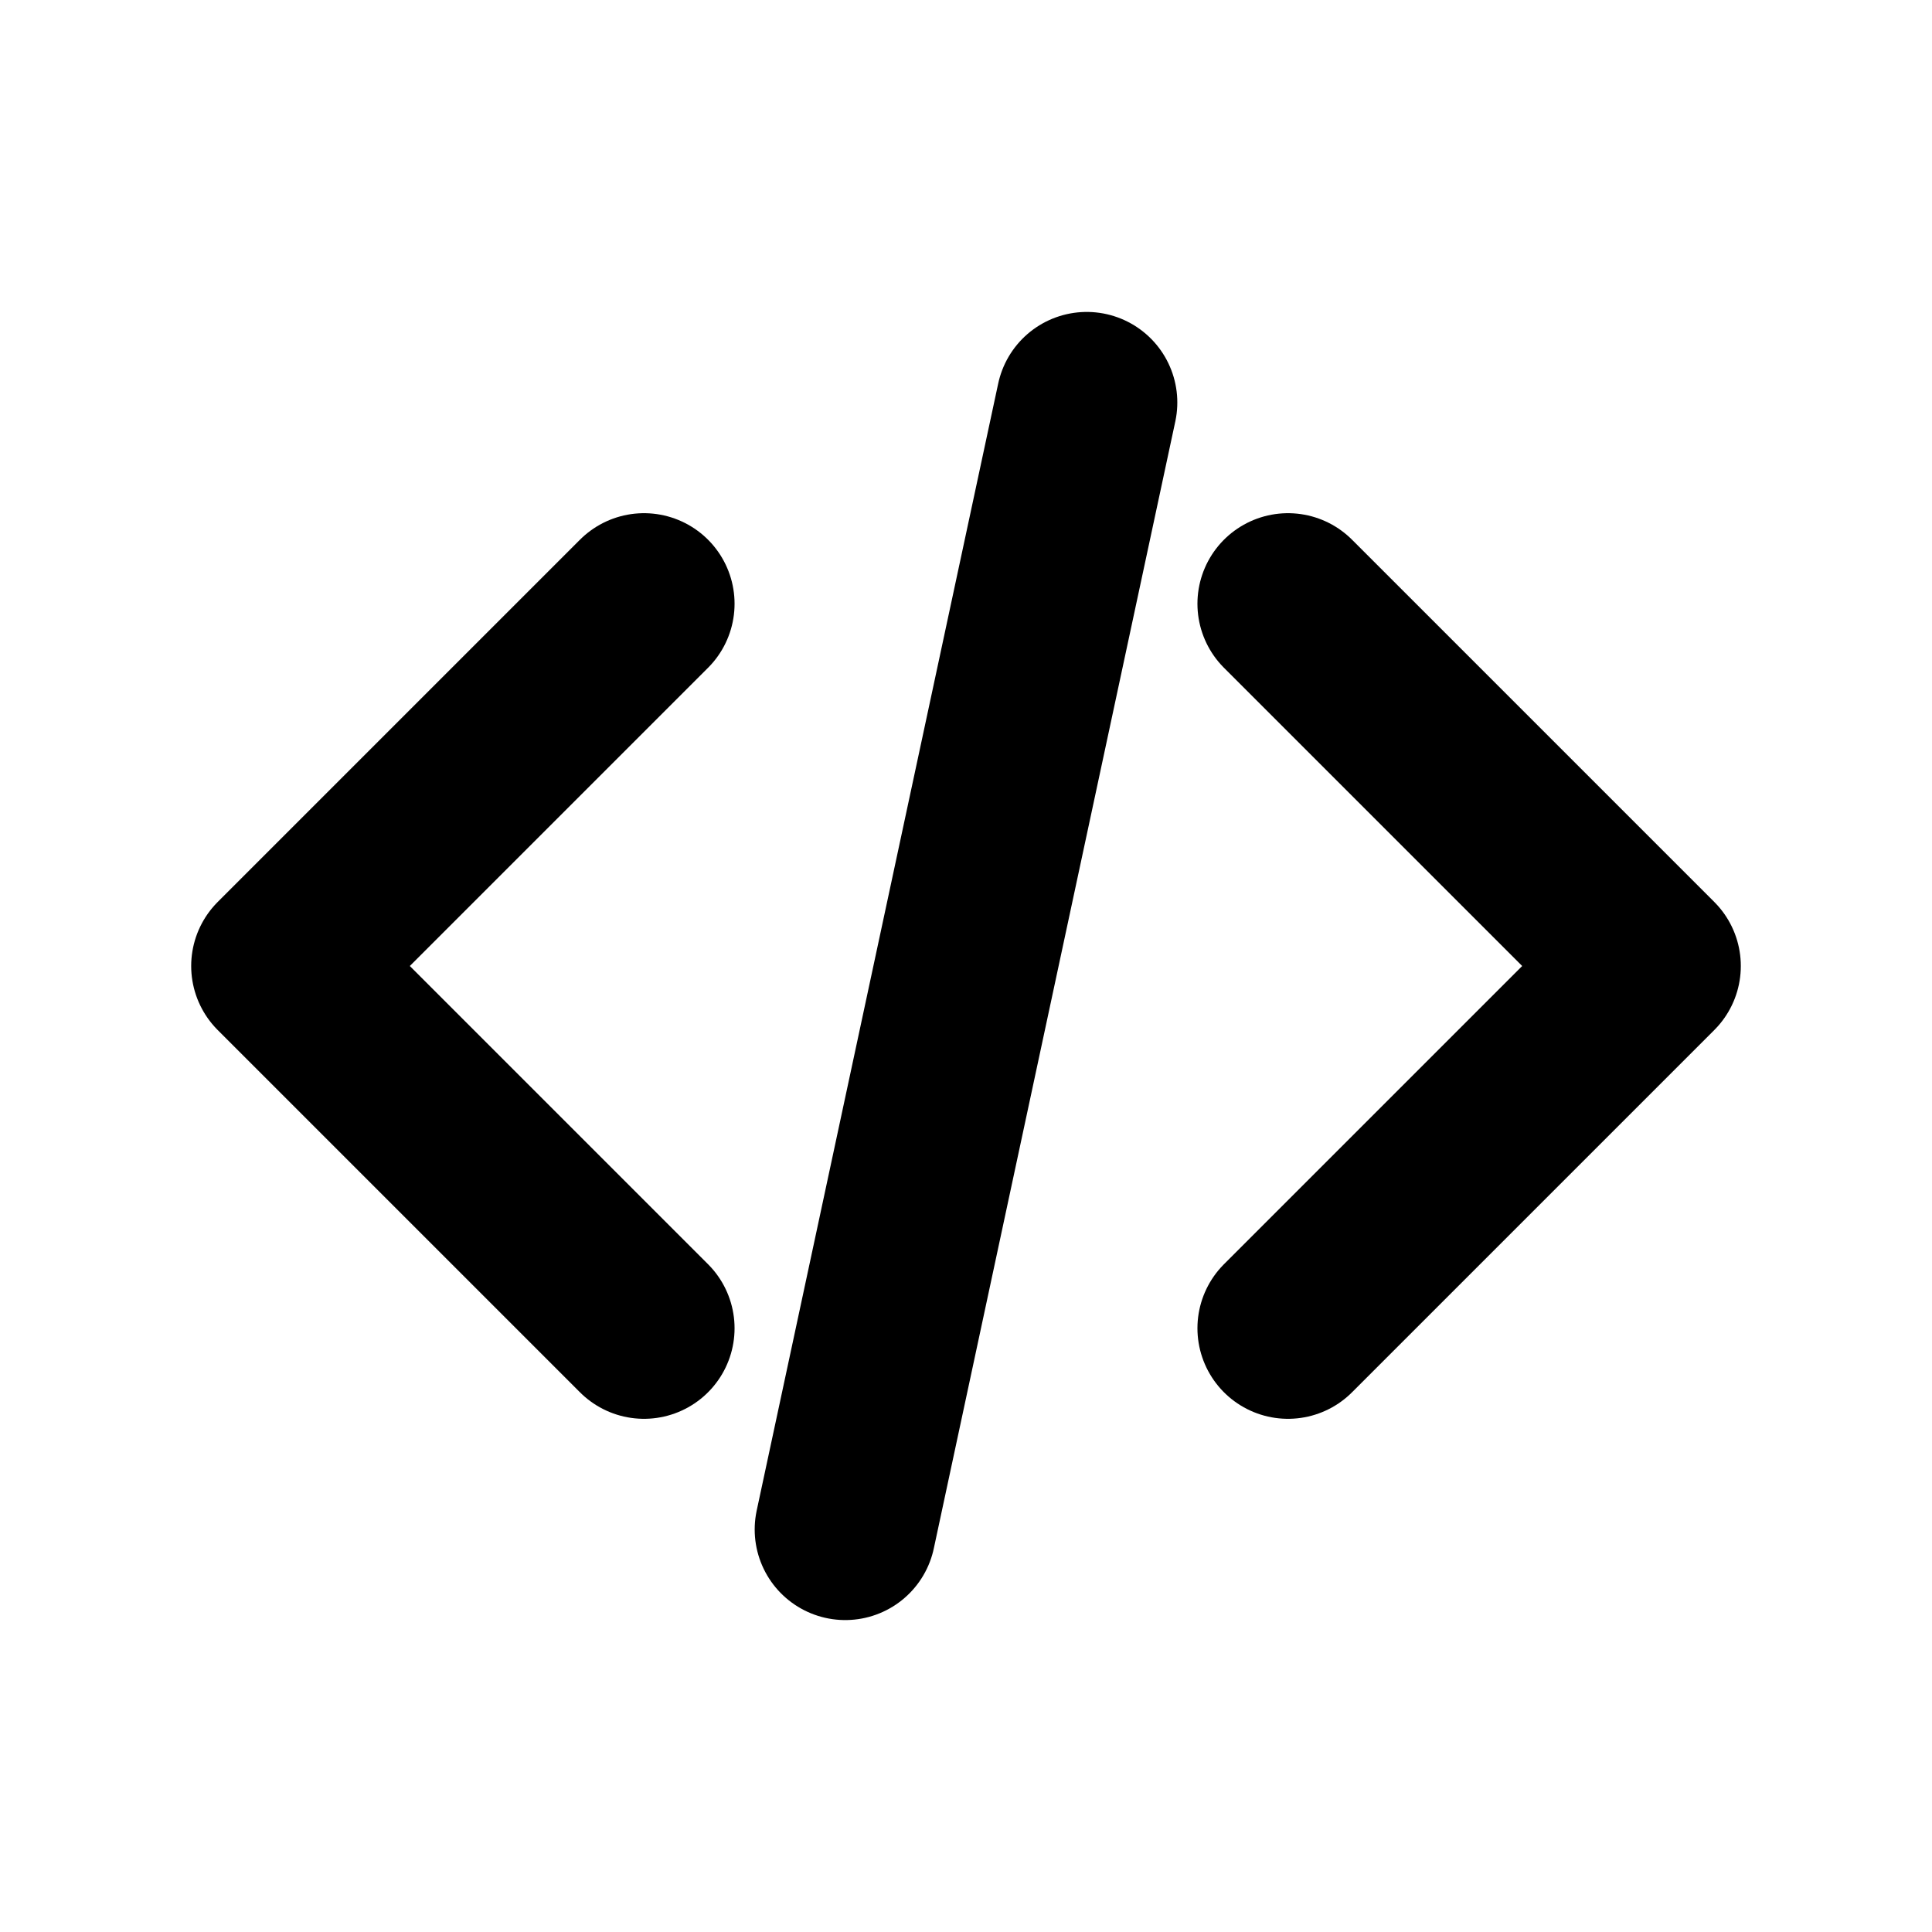
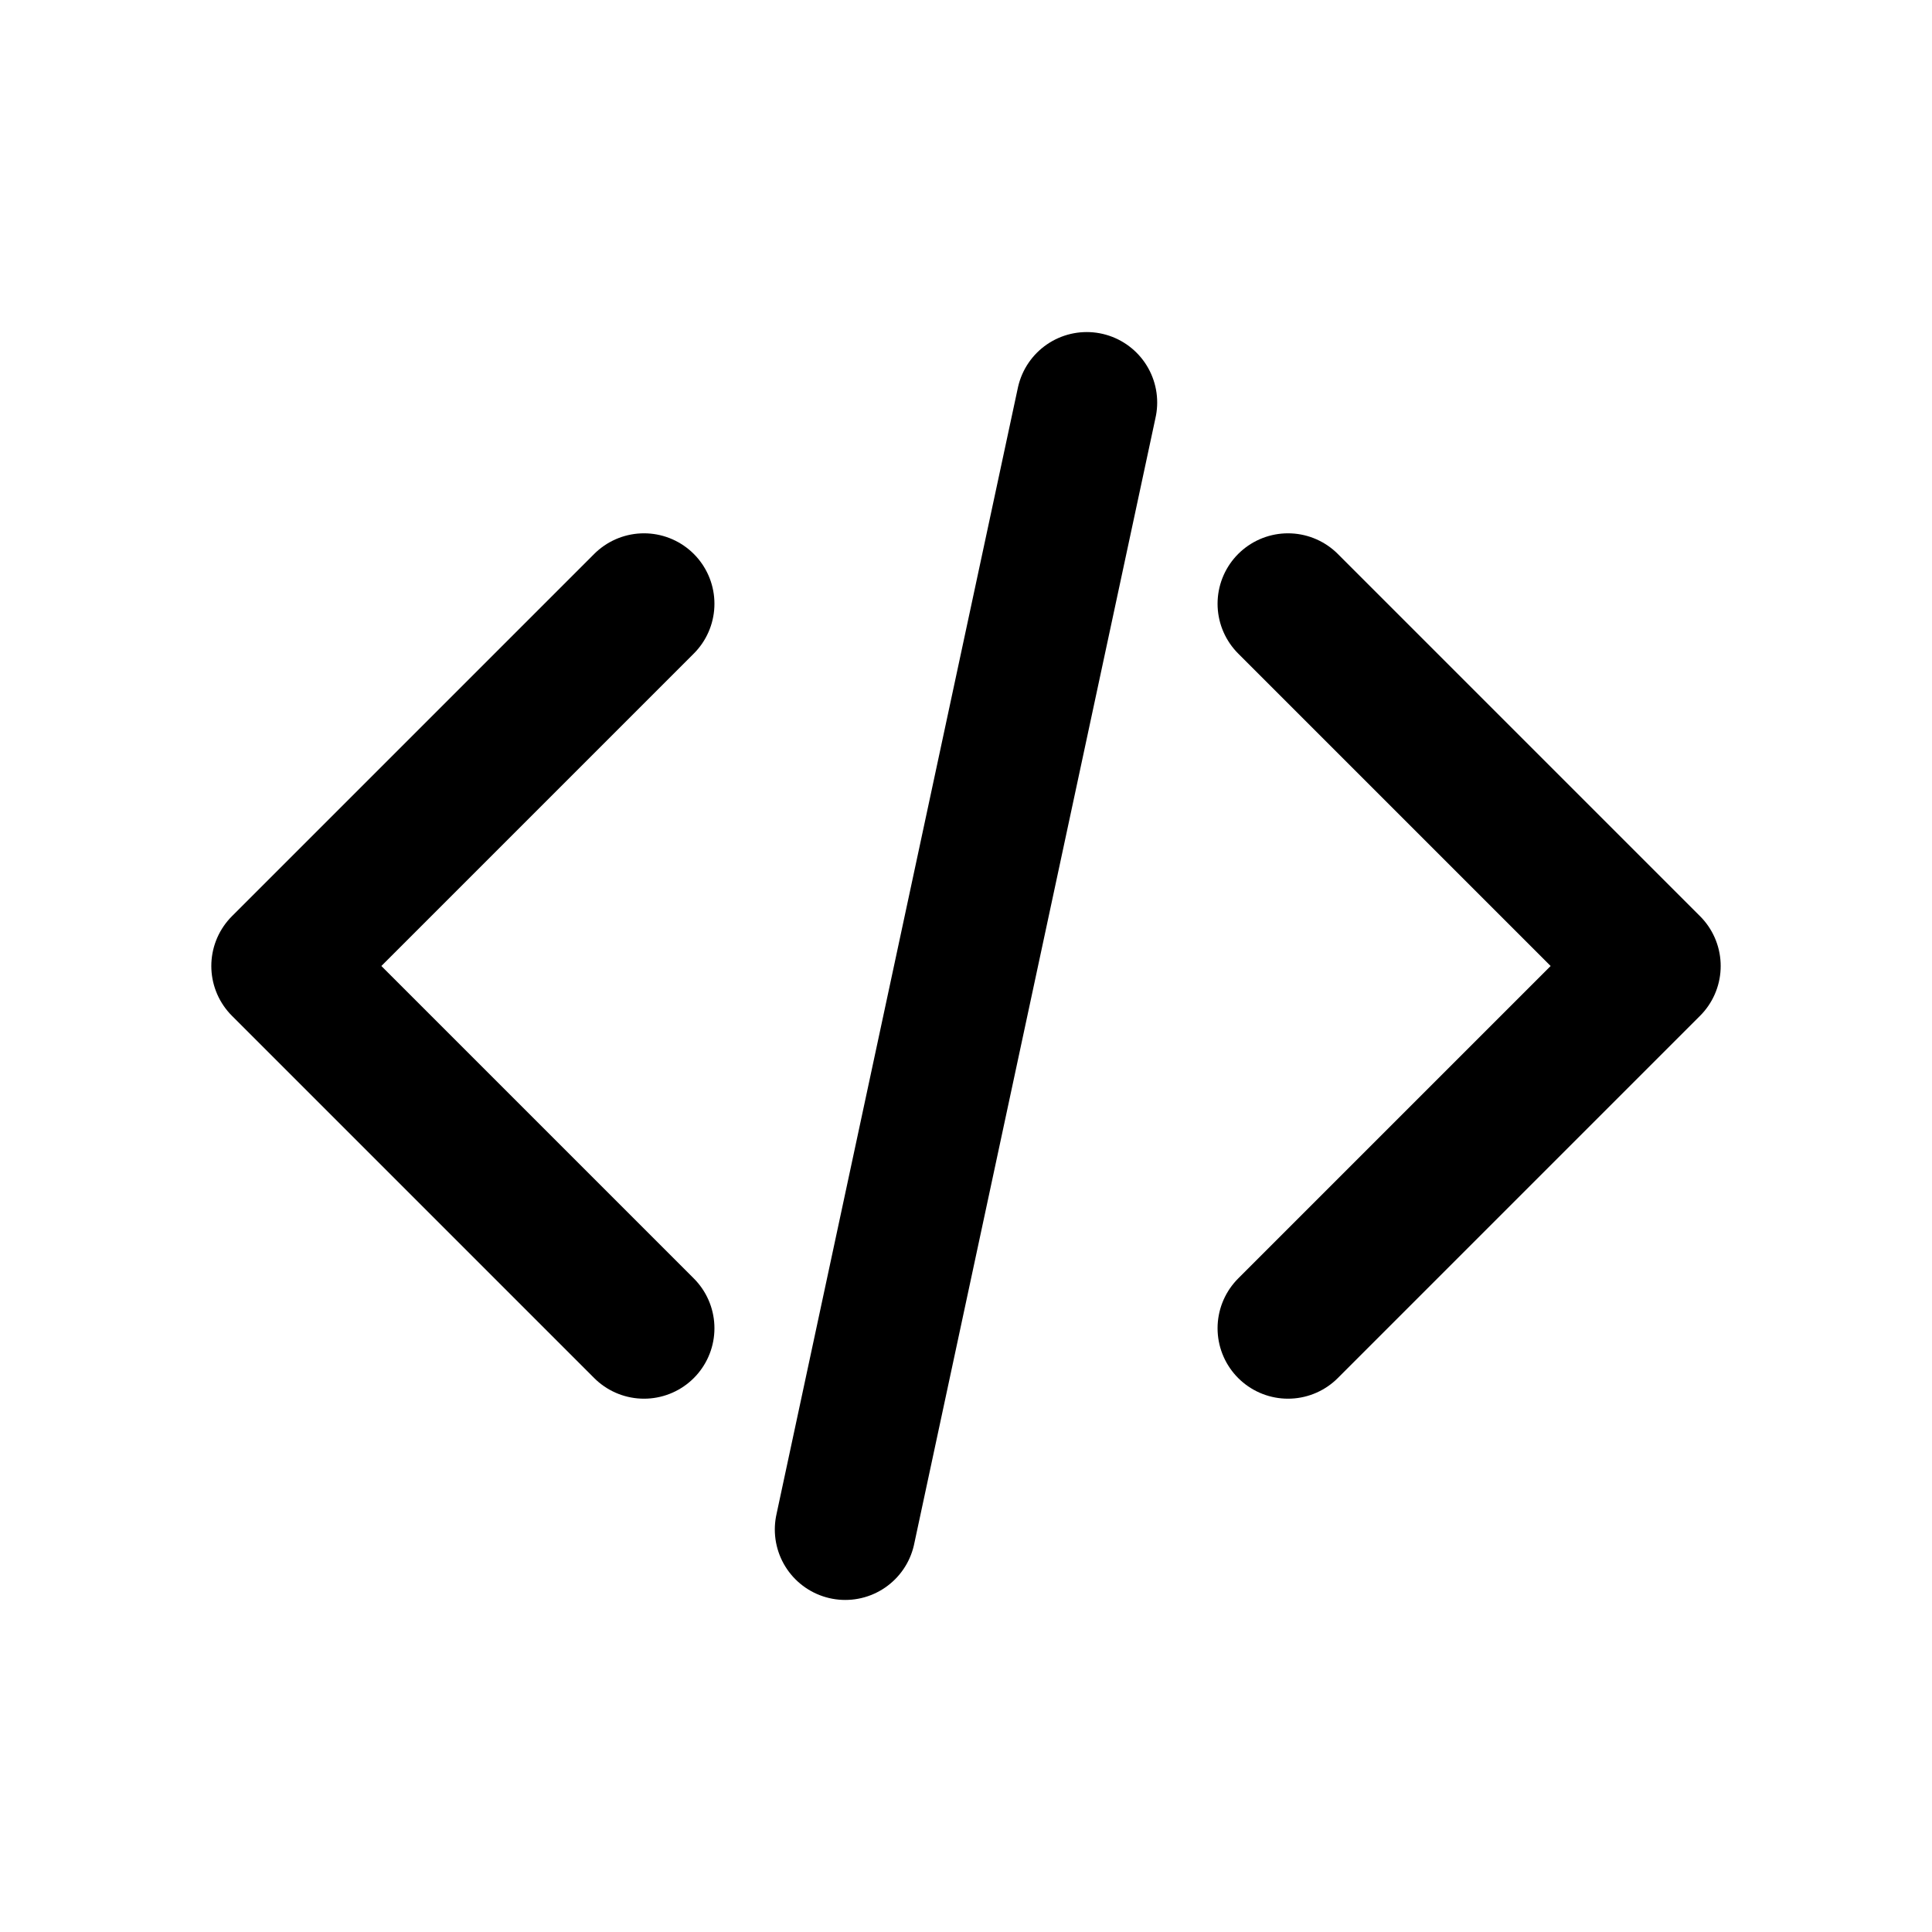
<svg xmlns="http://www.w3.org/2000/svg" width="24" height="24" viewBox="0 0 24 24" fill="none">
-   <path d="M8 7.5L3.5 12L8 16.5M16 7.5L20.5 12L16 16.5M13.5 5L10.5 19" stroke="currentColor" stroke-width="2.25" stroke-linecap="round" stroke-linejoin="round" />
+   <path d="M8 7.5L3.5 12L8 16.5M16 7.5L20.5 12L16 16.5M13.5 5L10.5 19" stroke="currentColor" stroke-width="1.75" stroke-linecap="round" stroke-linejoin="round" />
</svg>
